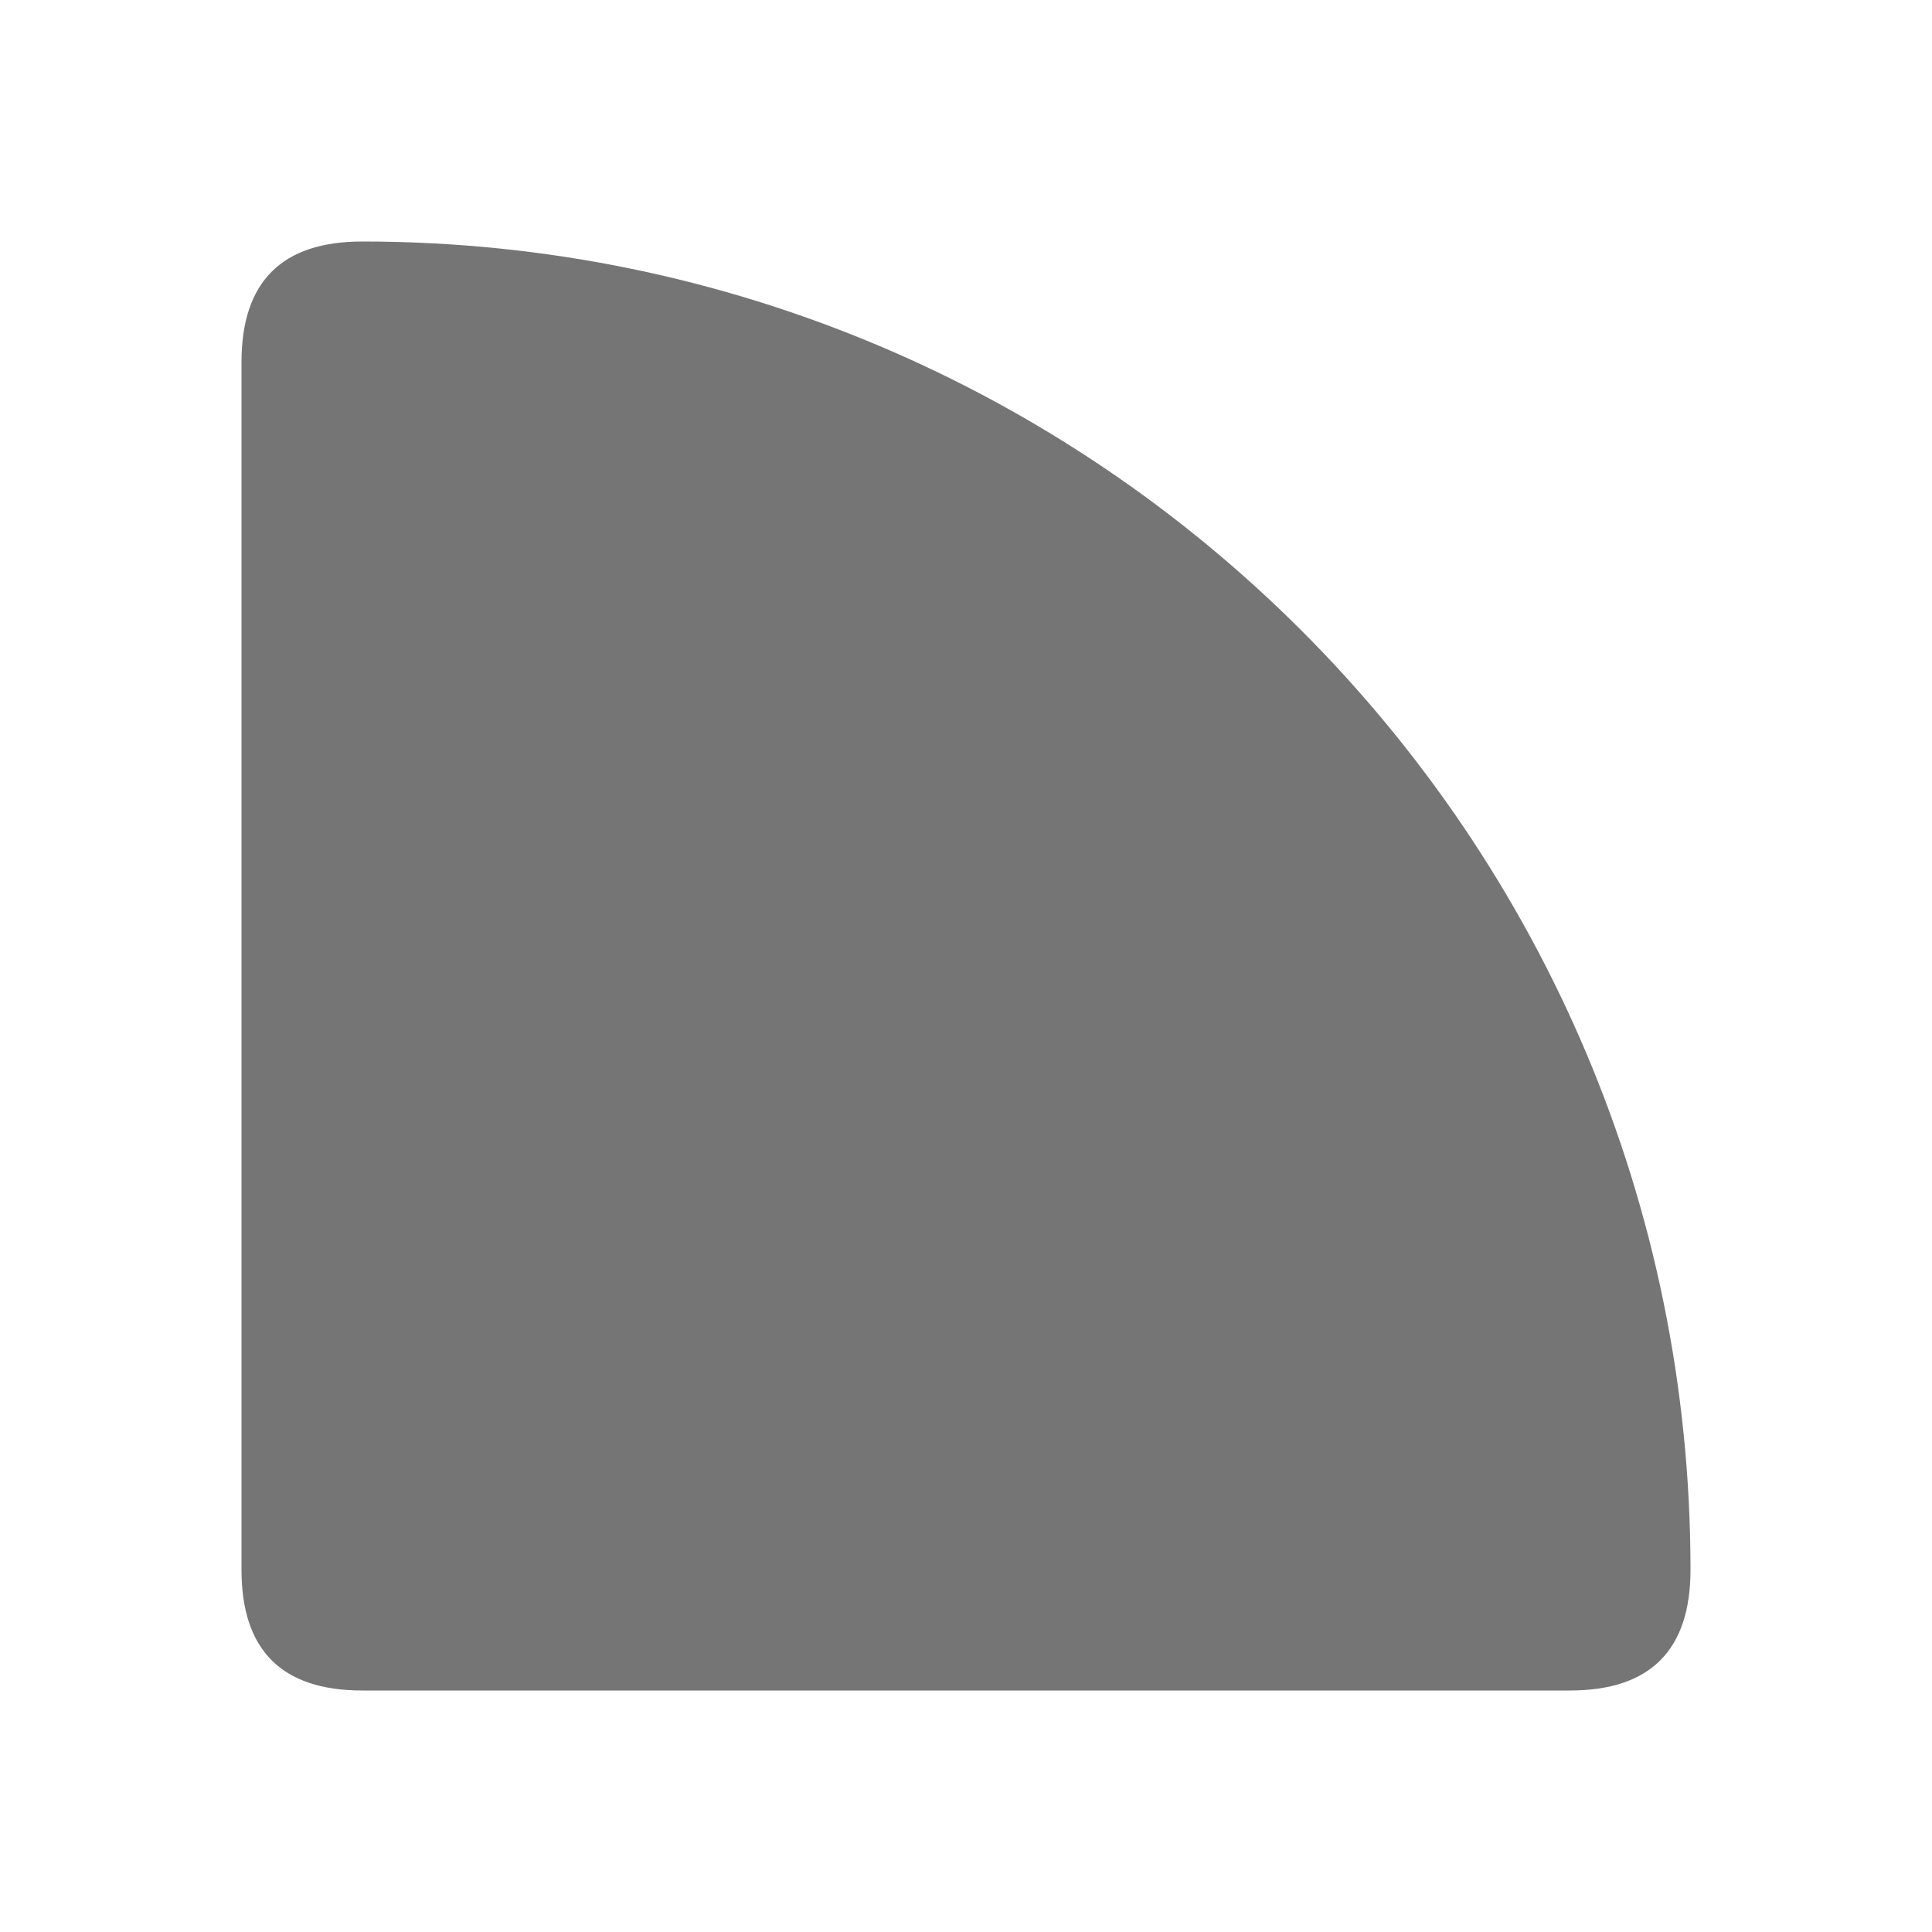
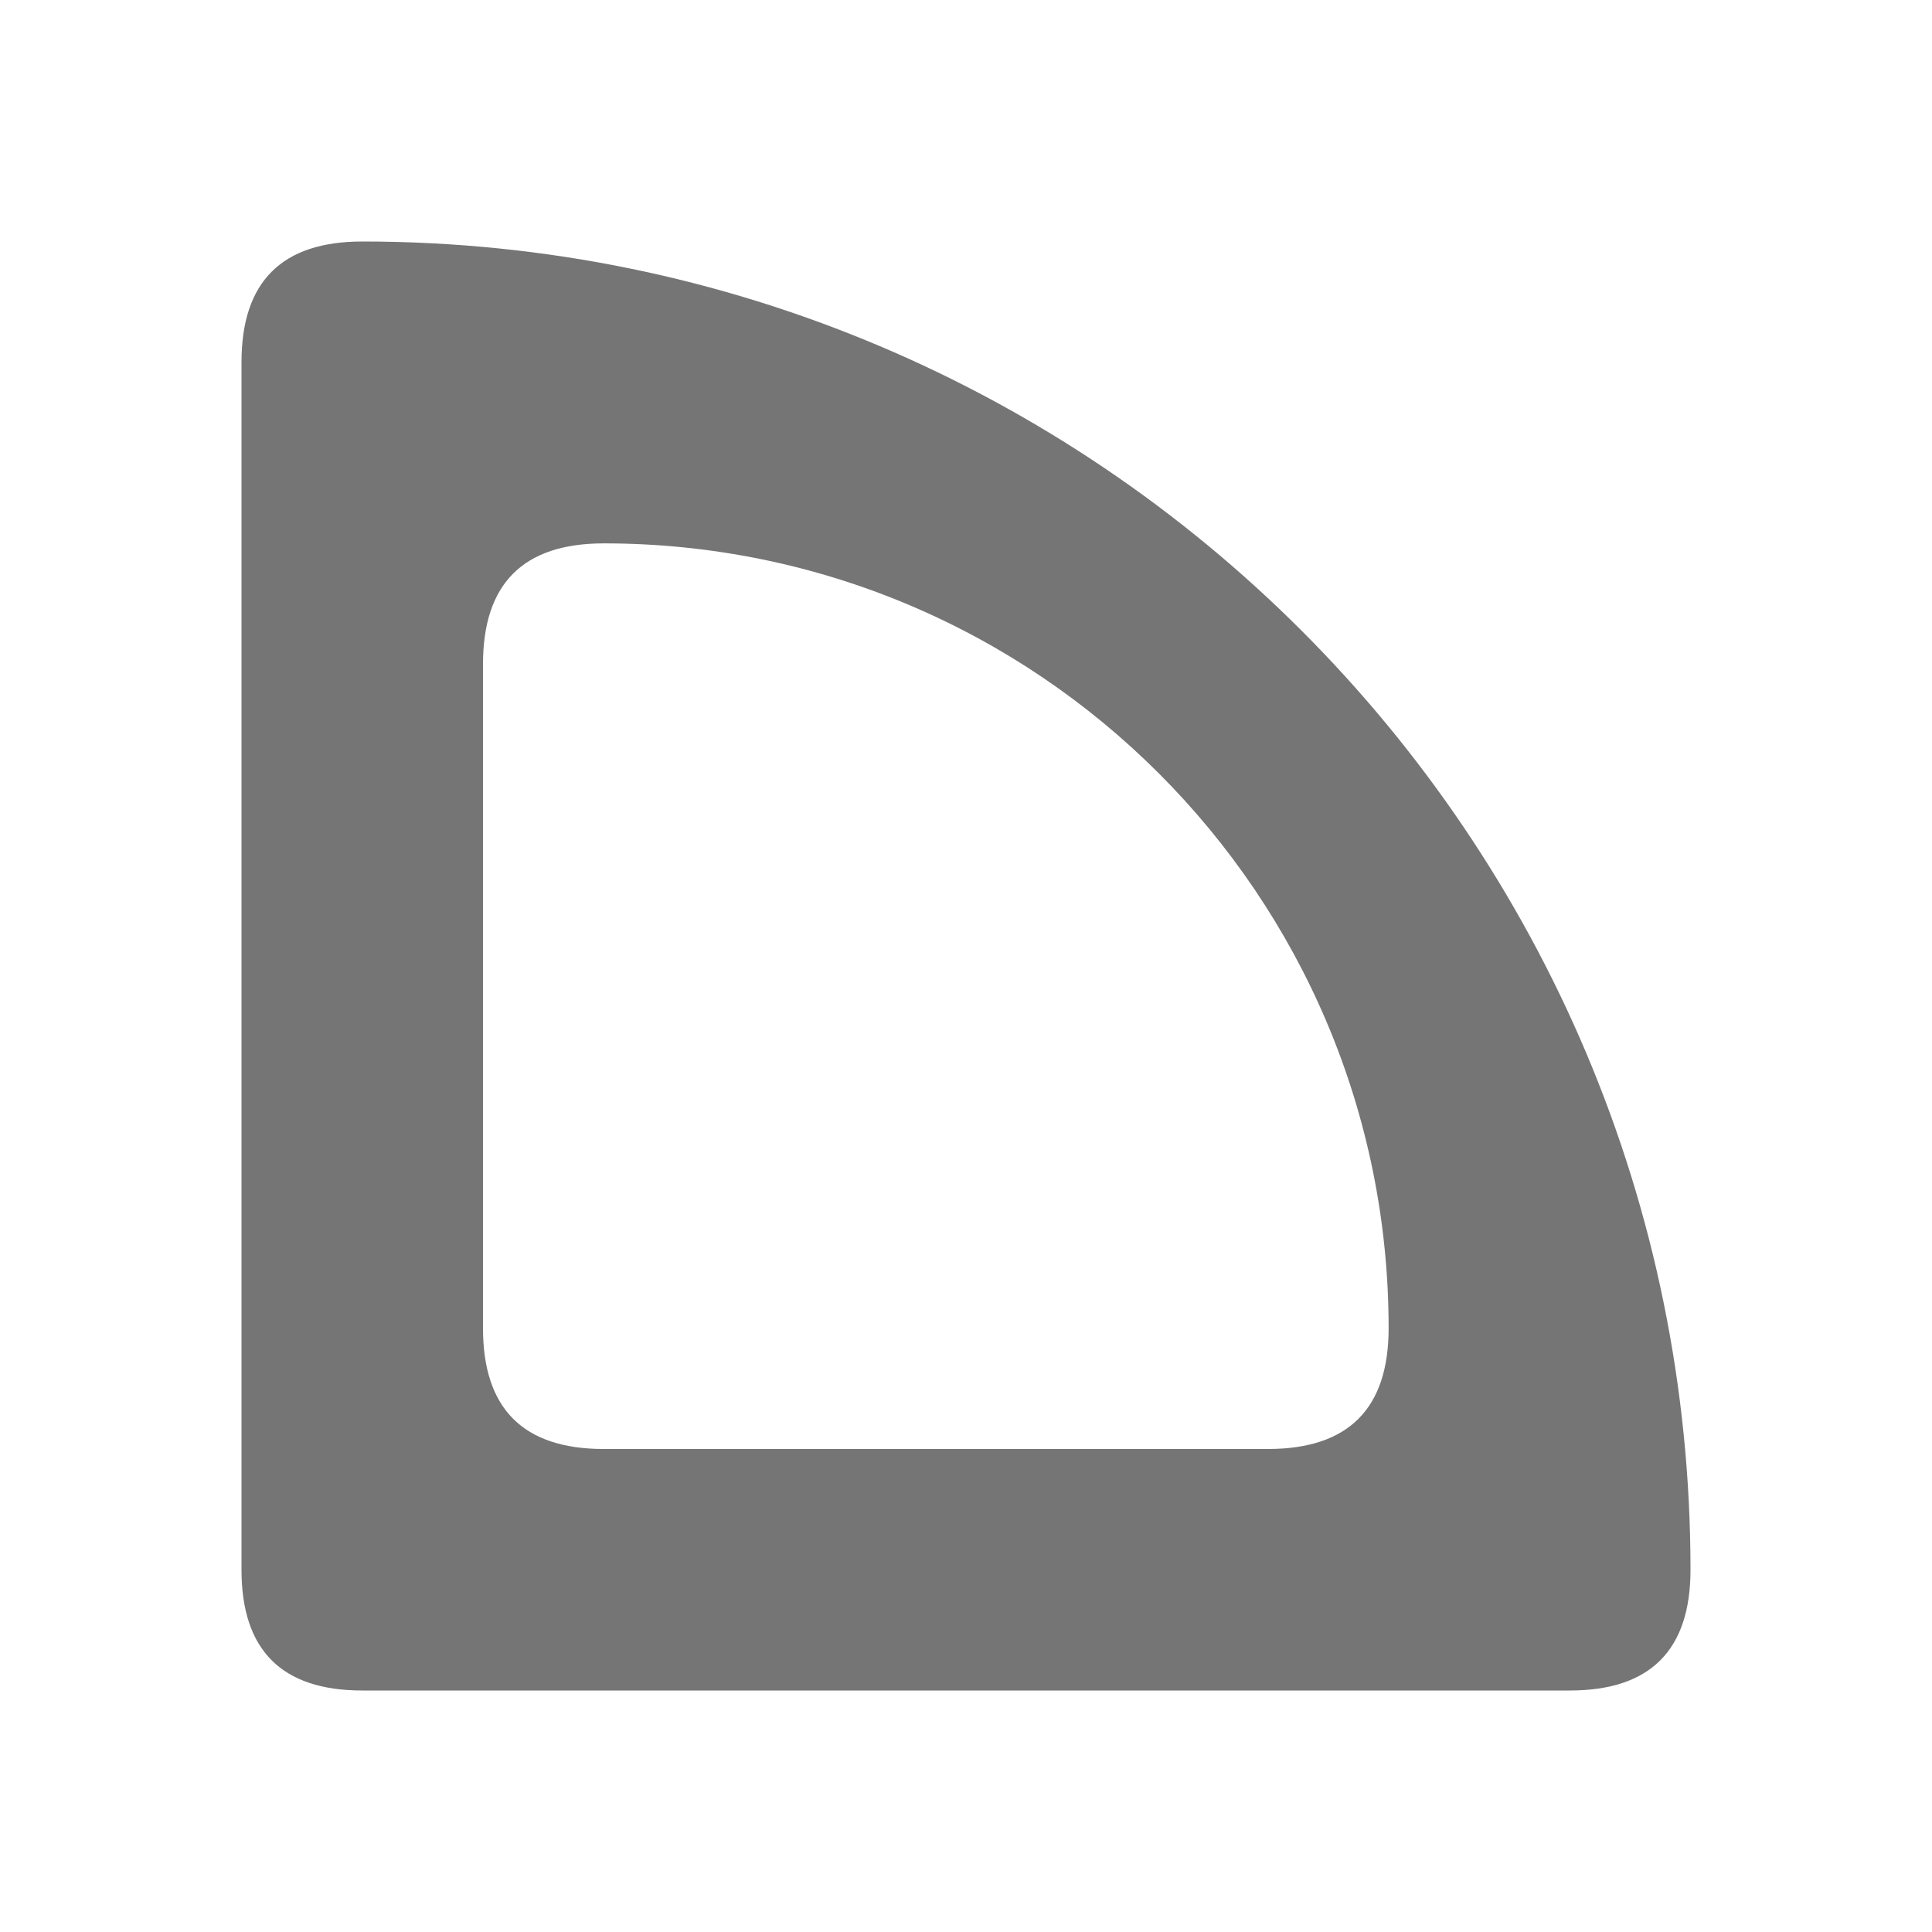
<svg xmlns="http://www.w3.org/2000/svg" width="64" height="64" viewBox="0 0 64 64" preserveAspectRatio="xMidYMid meet">
-   <path data-brand-mark="oneportfolio-quarter-pie" fill="#757575" d="M12 8A44 44 0 0 1 56 52Q56 56 52 56H12Q8 56 8 52V12Q8 8 12 8Z" />
+   <path data-brand-mark="oneportfolio-quarter-pie" fill="#757575" fill-rule="evenodd" d="M12 8A44 44 0 0 1 56 52Q56 56 52 56H12Q8 56 8 52V12Q8 8 12 8ZM20 18A26 26 0 0 1 46 44Q46 48 42 48H20Q16 48 16 44V22Q16 18 20 18Z" />
</svg>
